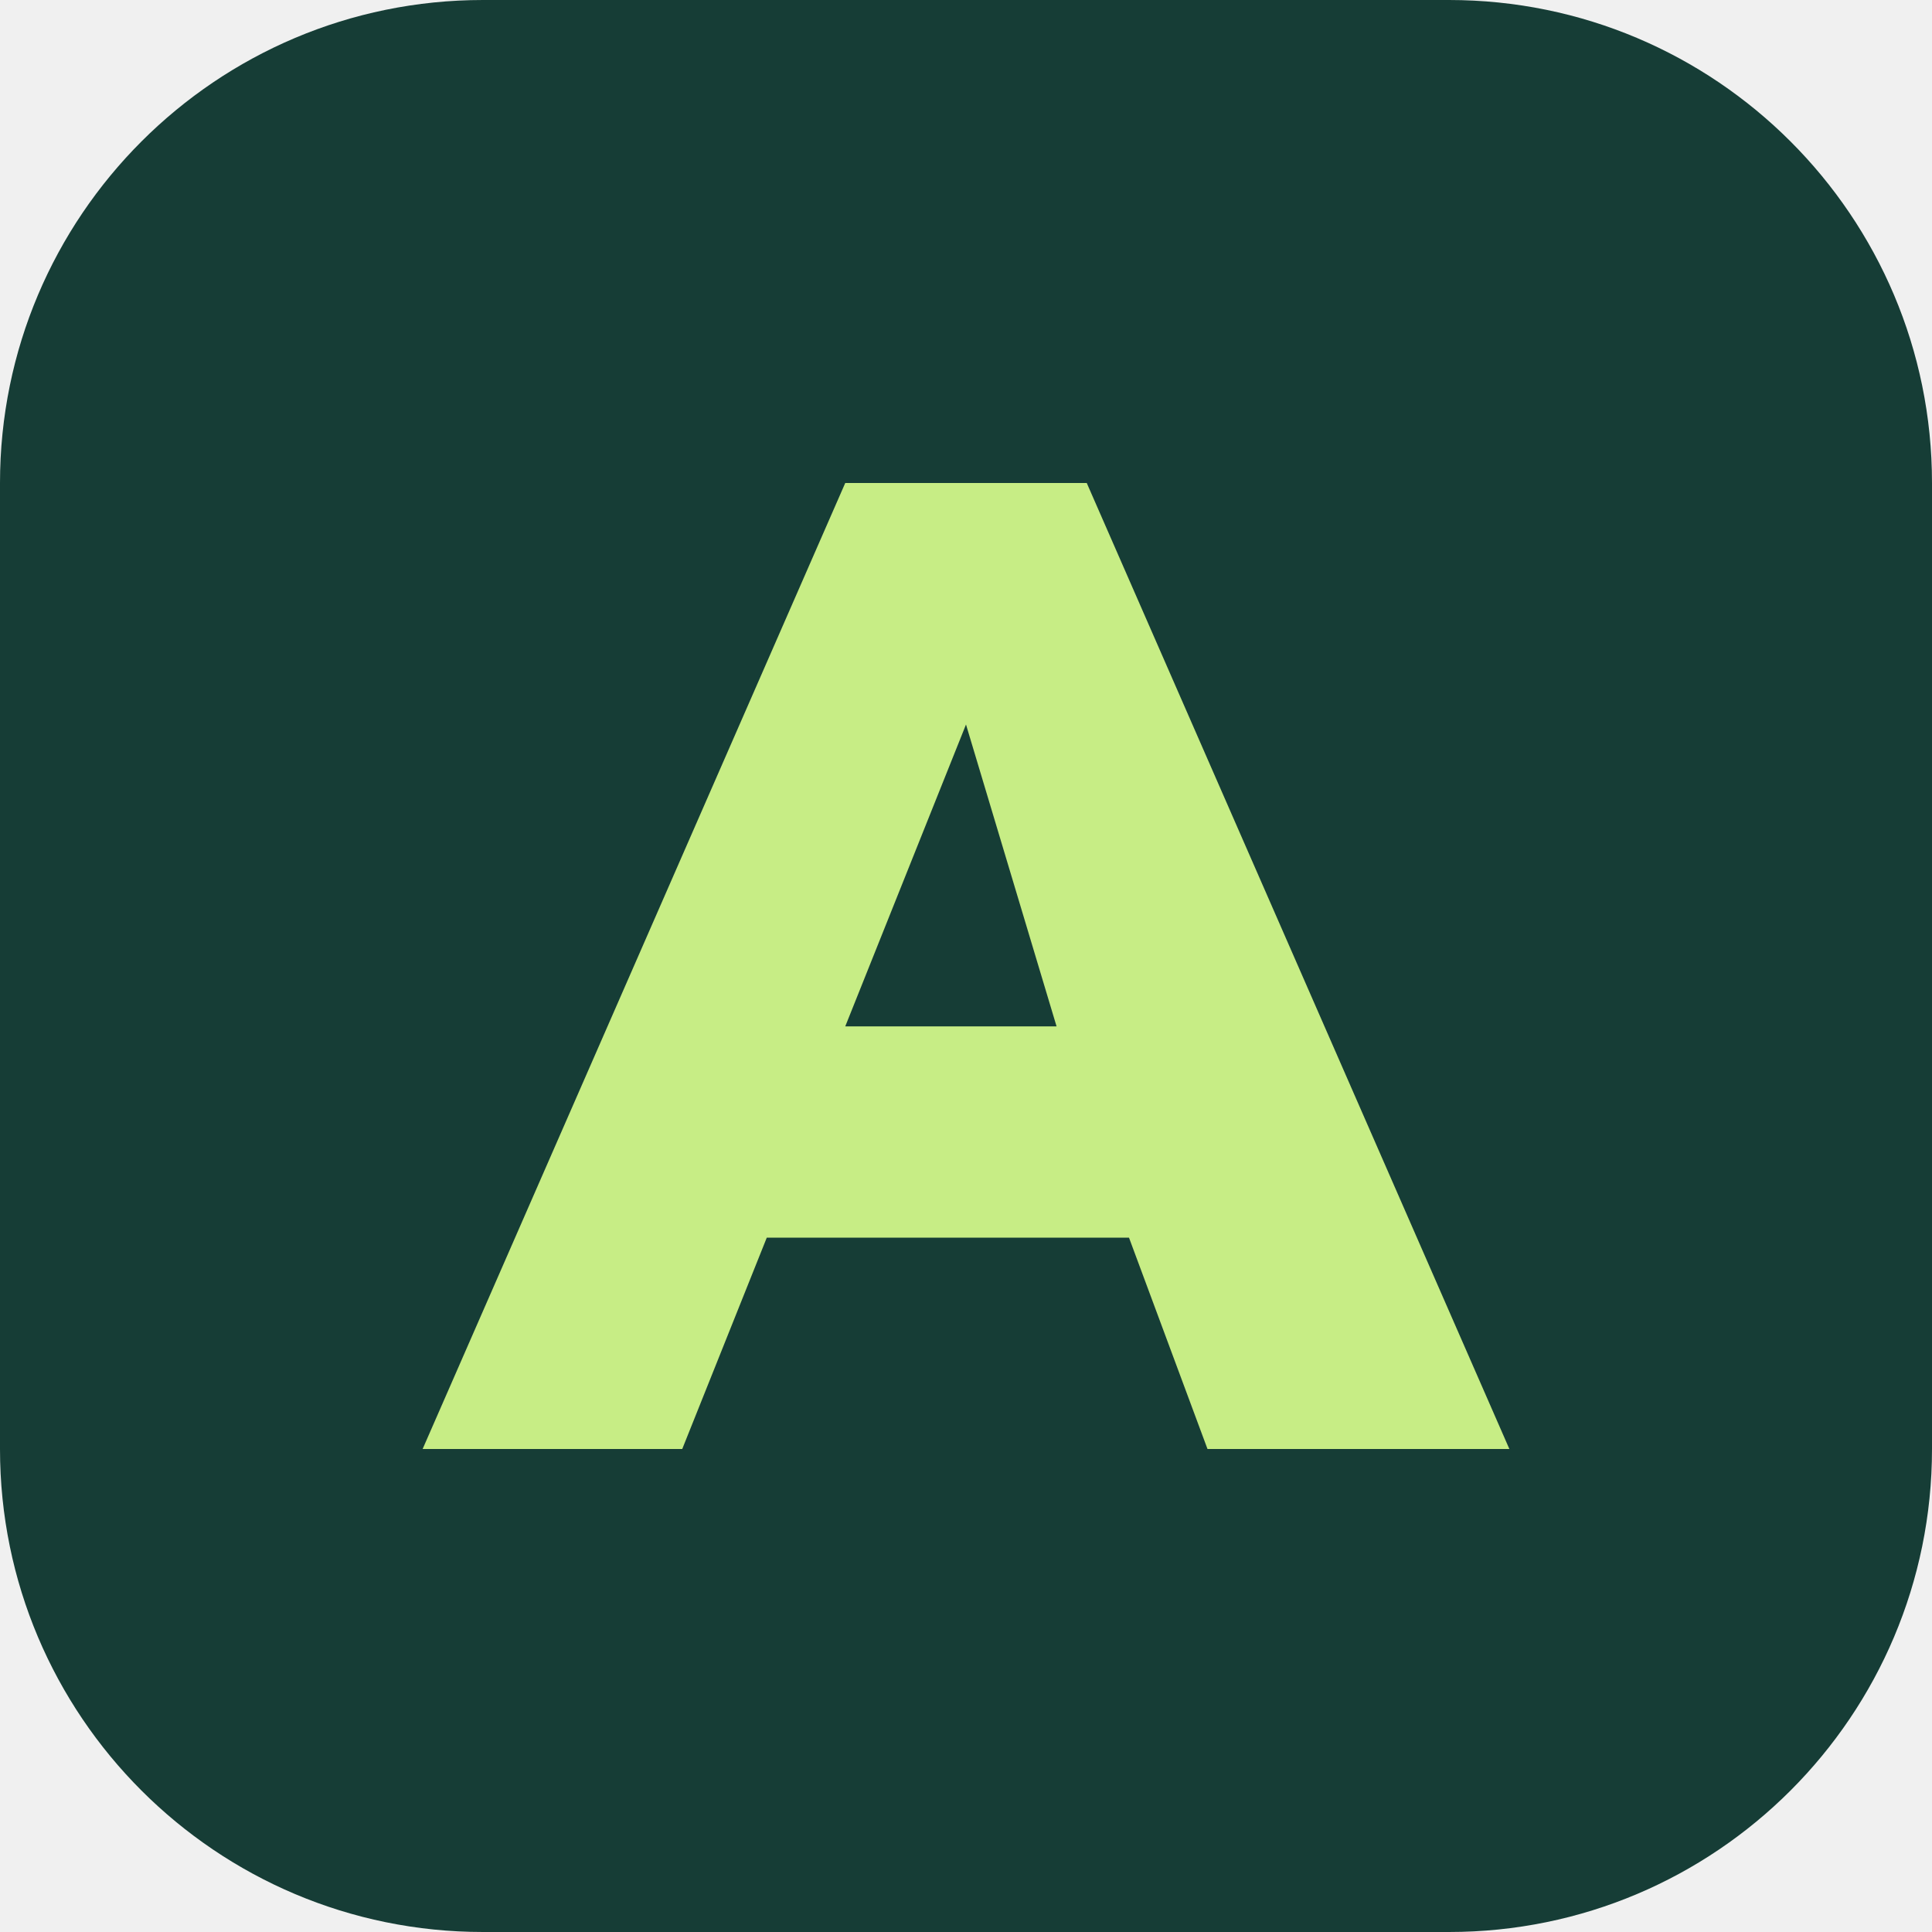
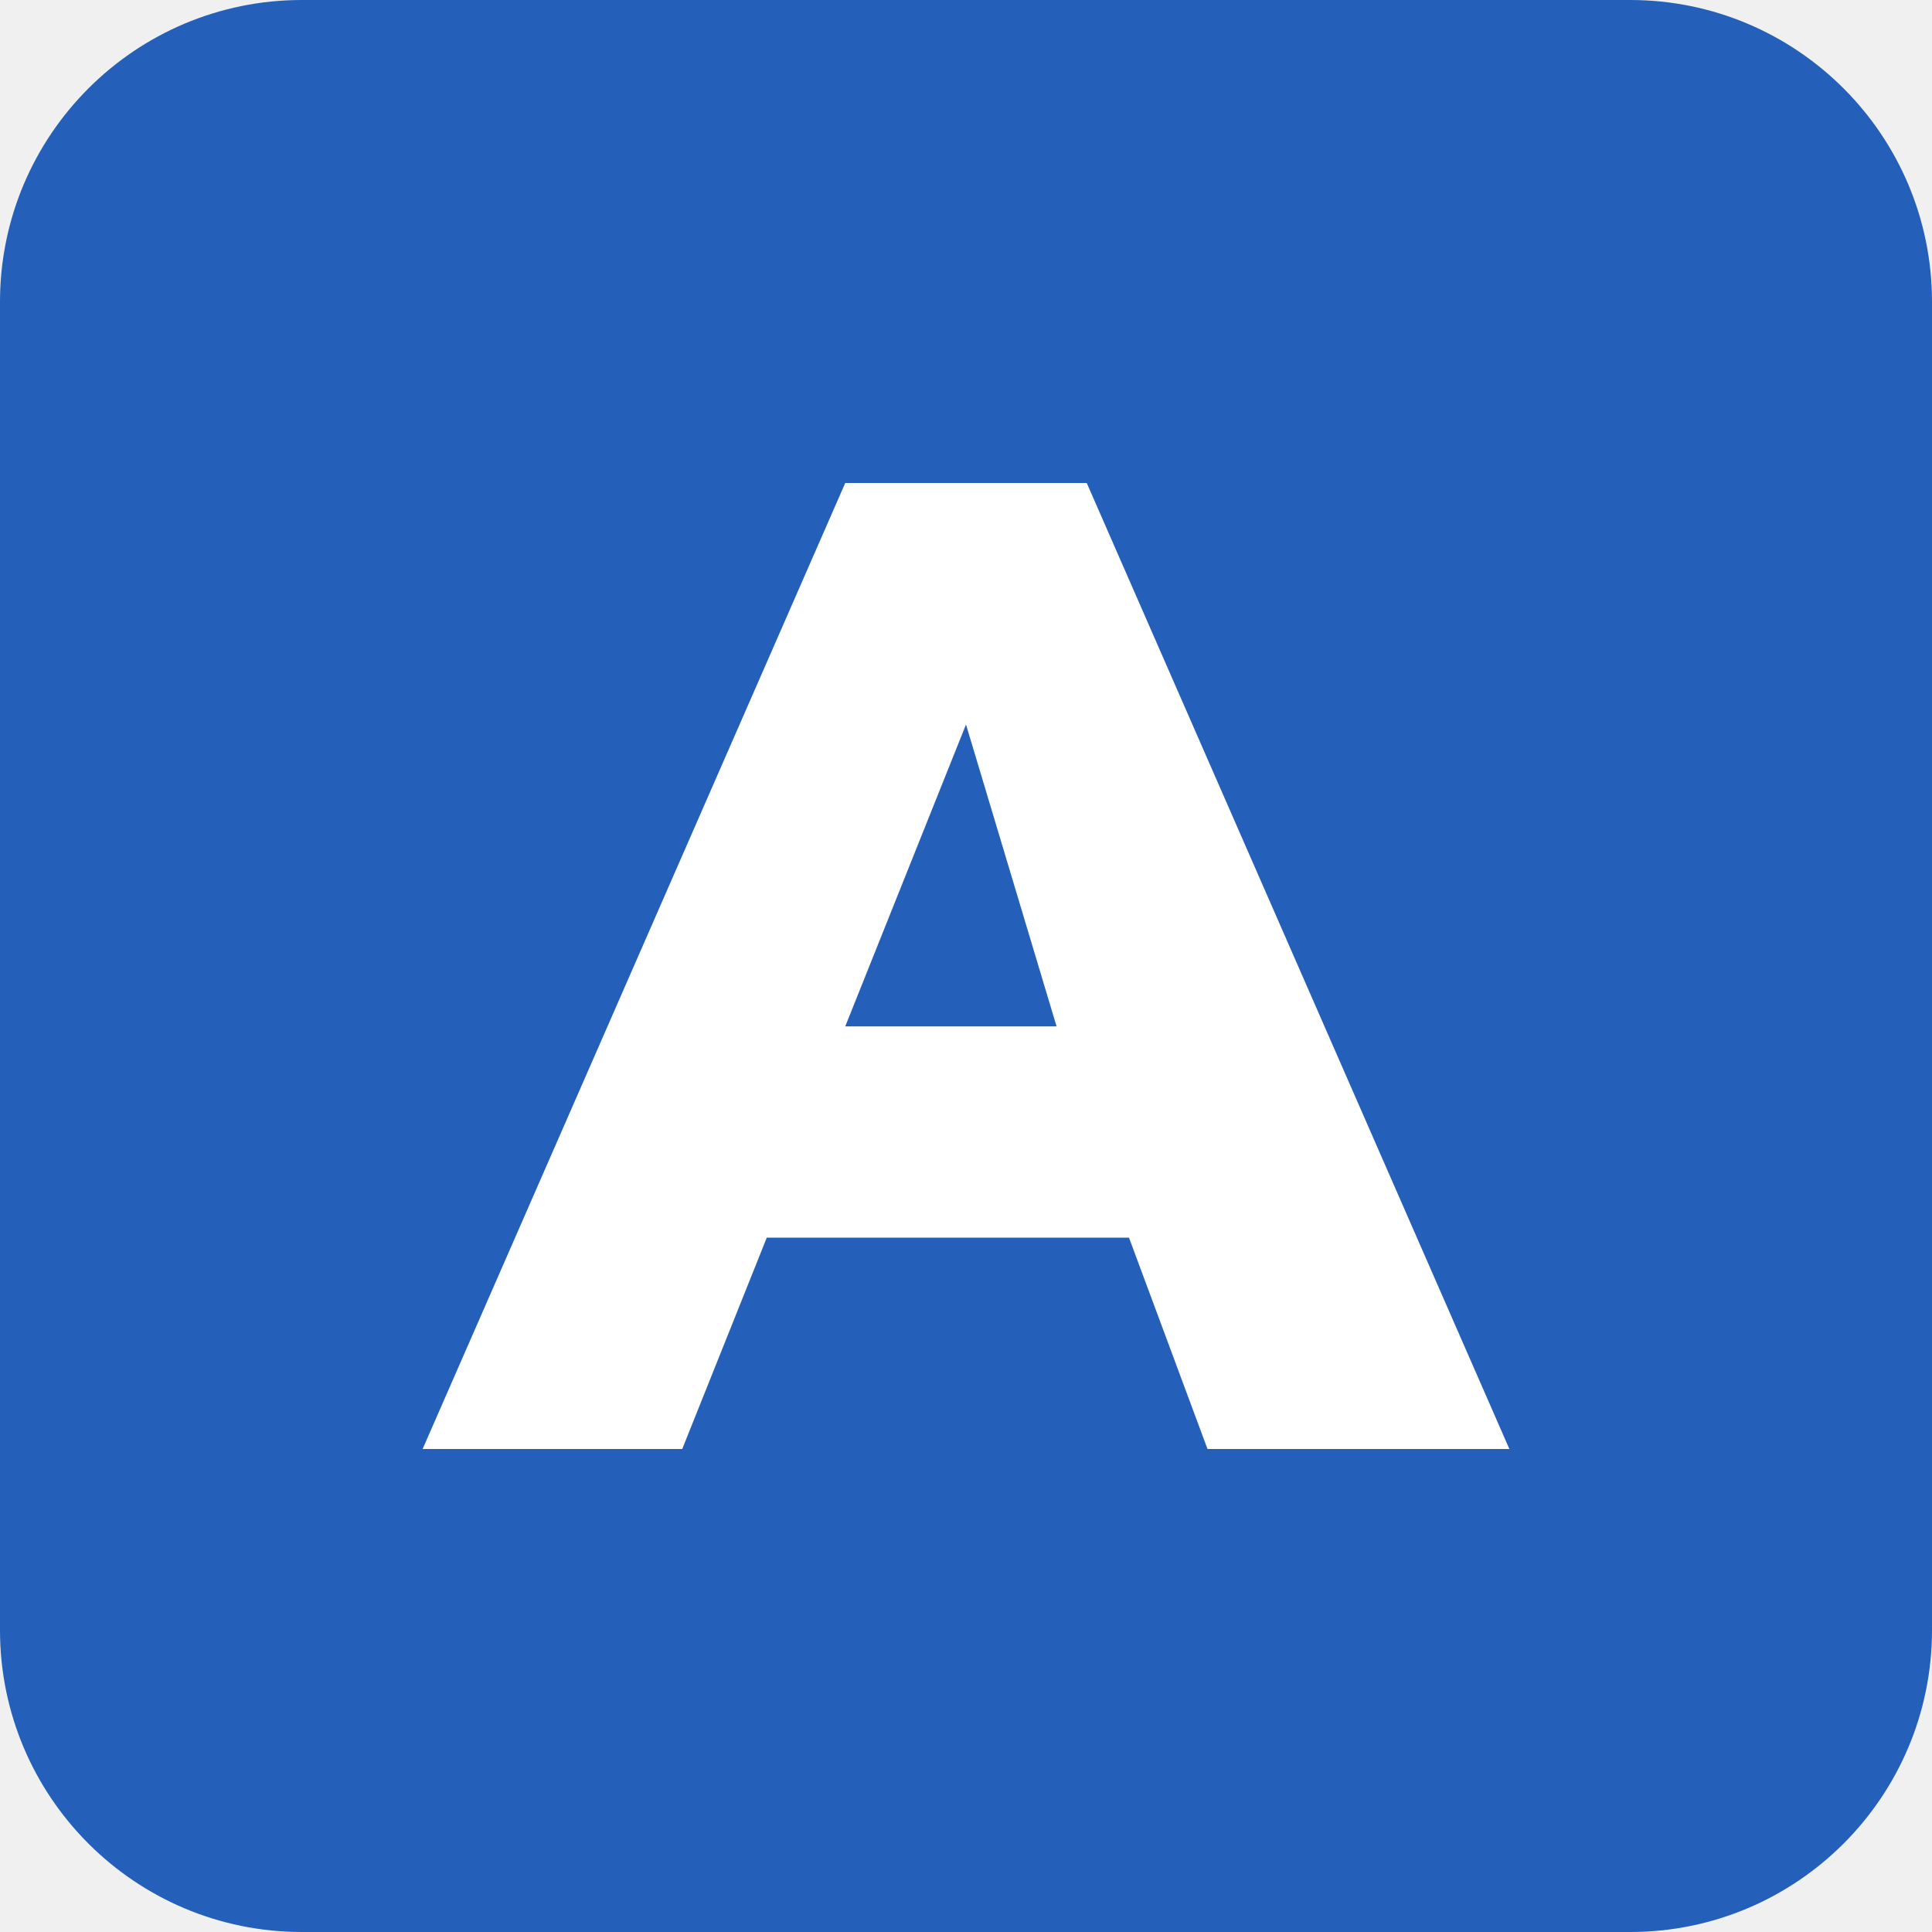
<svg xmlns="http://www.w3.org/2000/svg" viewBox="0 0 32 32">
-   <rect width="32" height="32" rx="8" fill="#163d36" />
-   <path d="M7 24 14 8h4l7 16h-5l-1.3-3.5h-6L11.3 24Zm7-7h3.5L16 12Z" fill="#c7ed85" />
+   <rect width="32" height="32" rx="5" fill="#245fba" />
+   <path d="M7 24 14 8h4l7 16h-5l-1.3-3.5h-6L11.3 24Zm7-7h3.5L16 12Z" fill="#ffffff" />
</svg>
